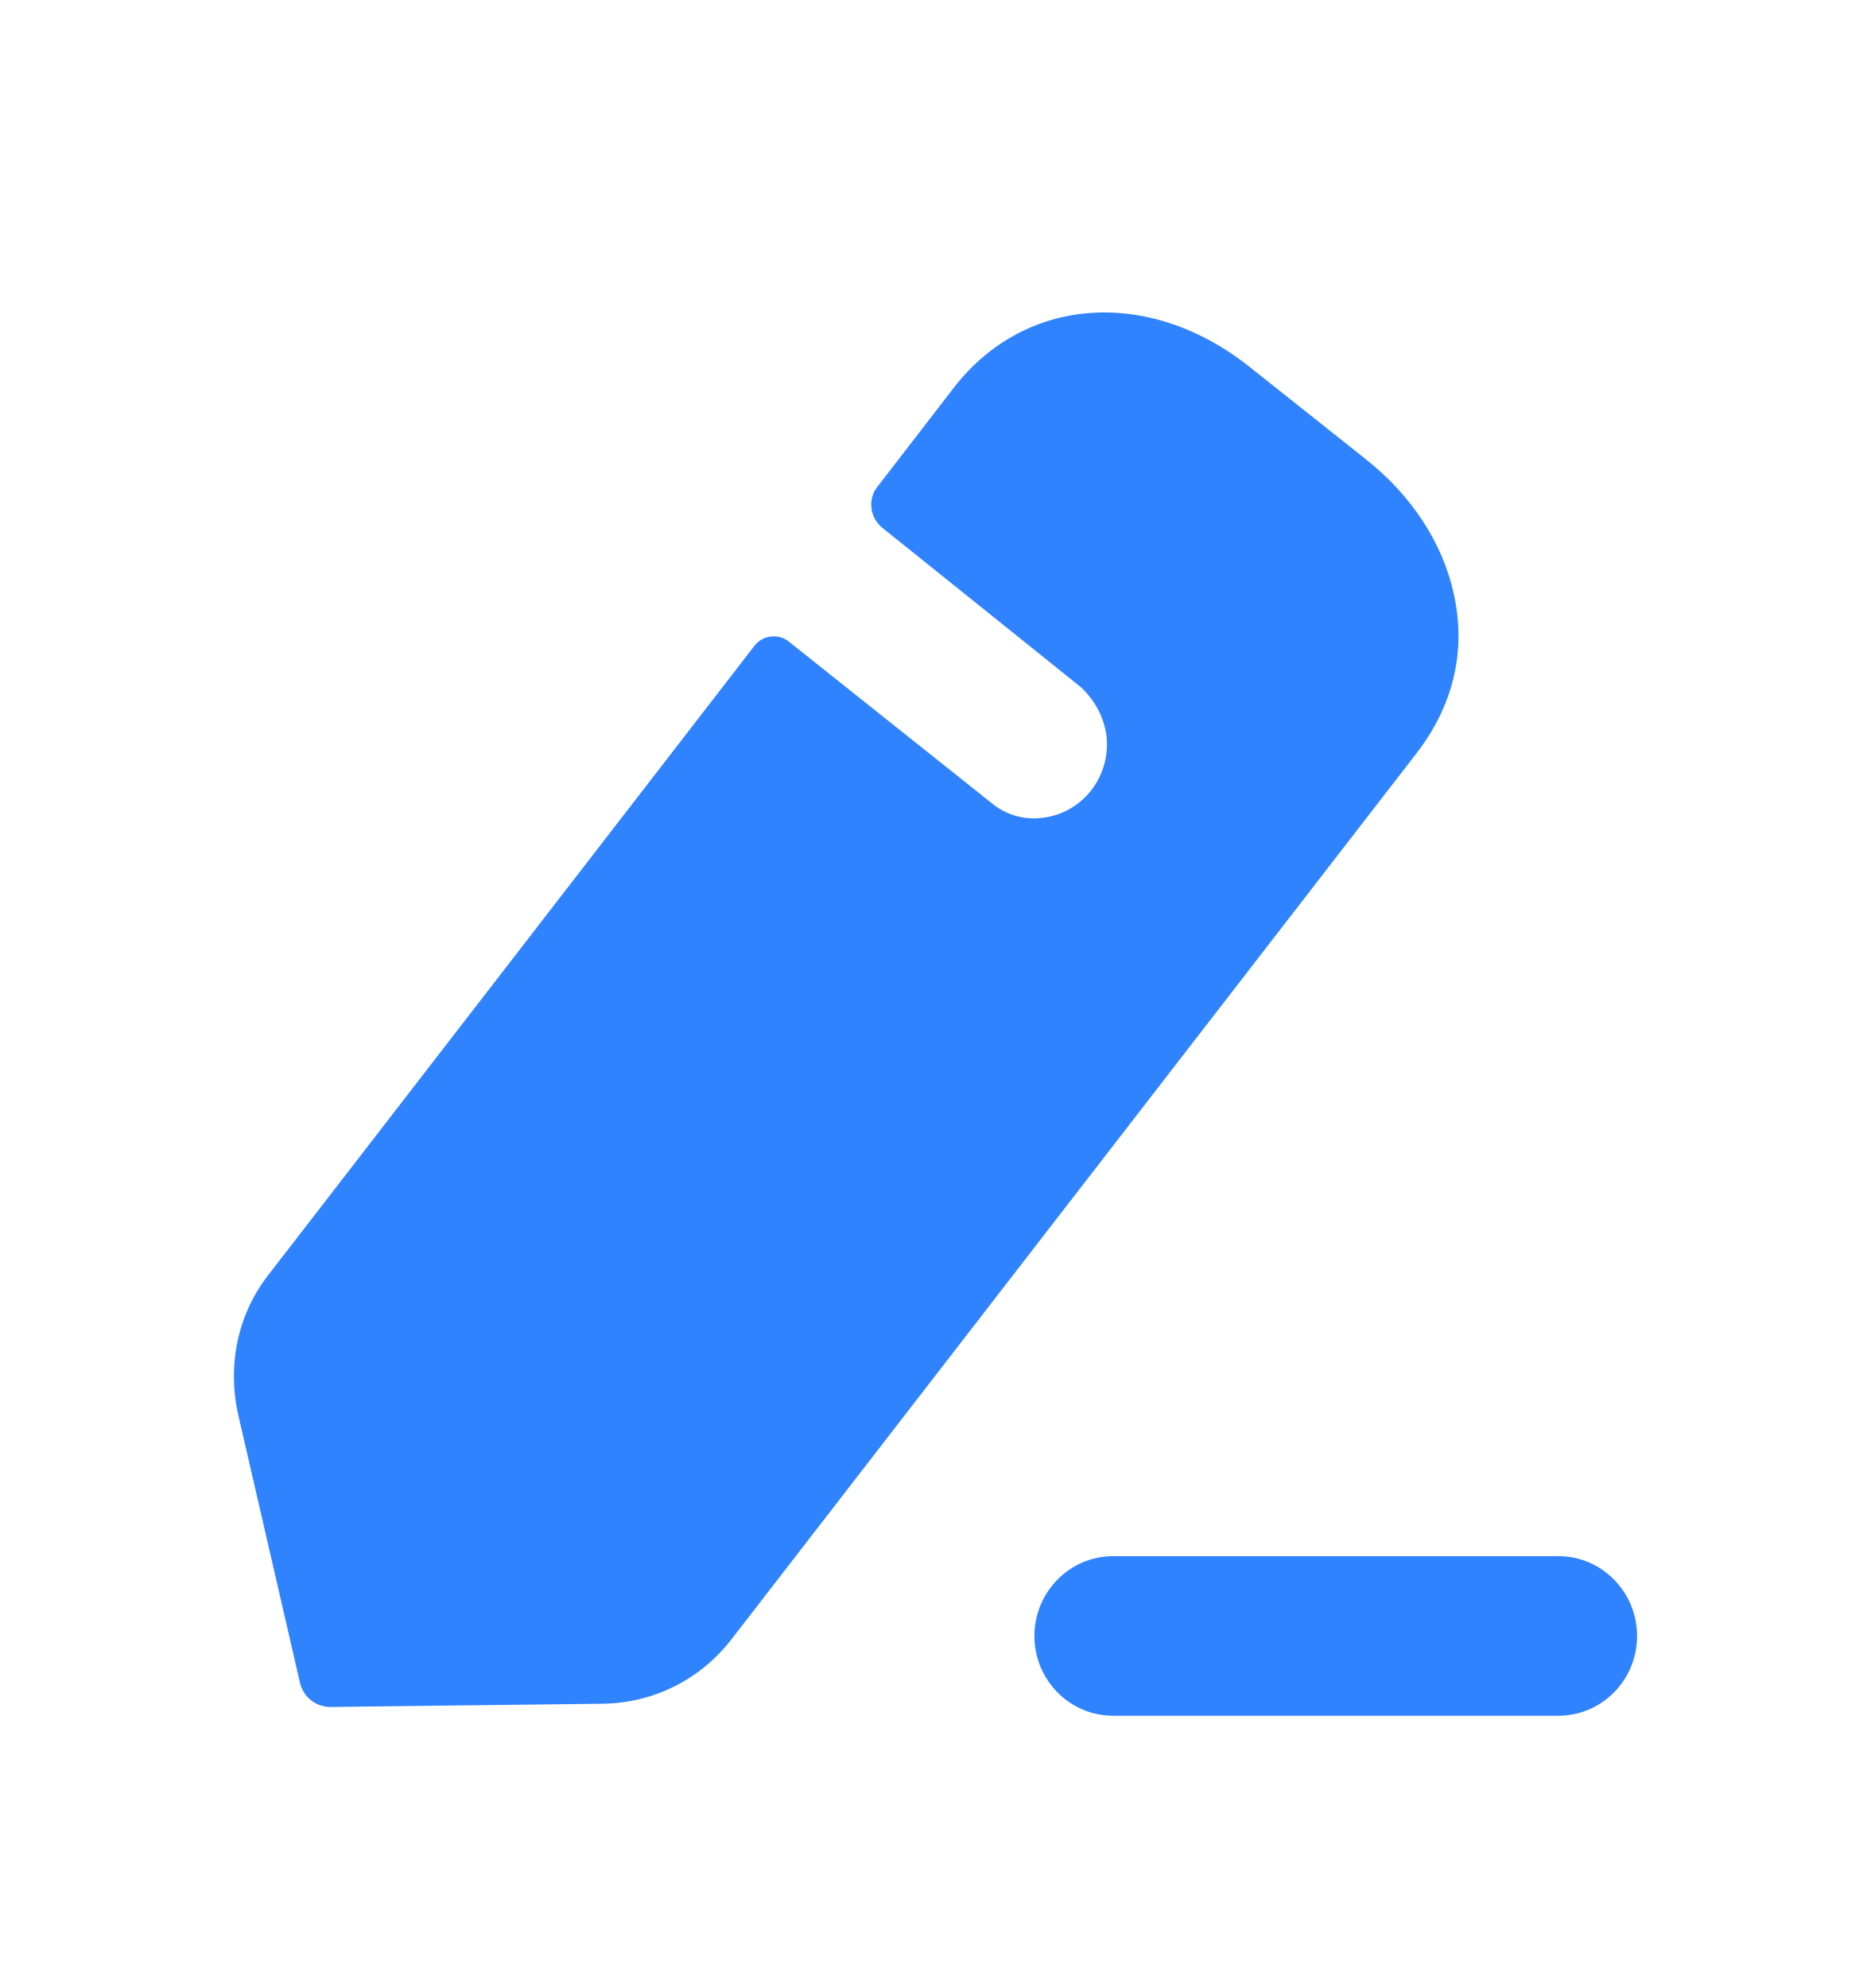
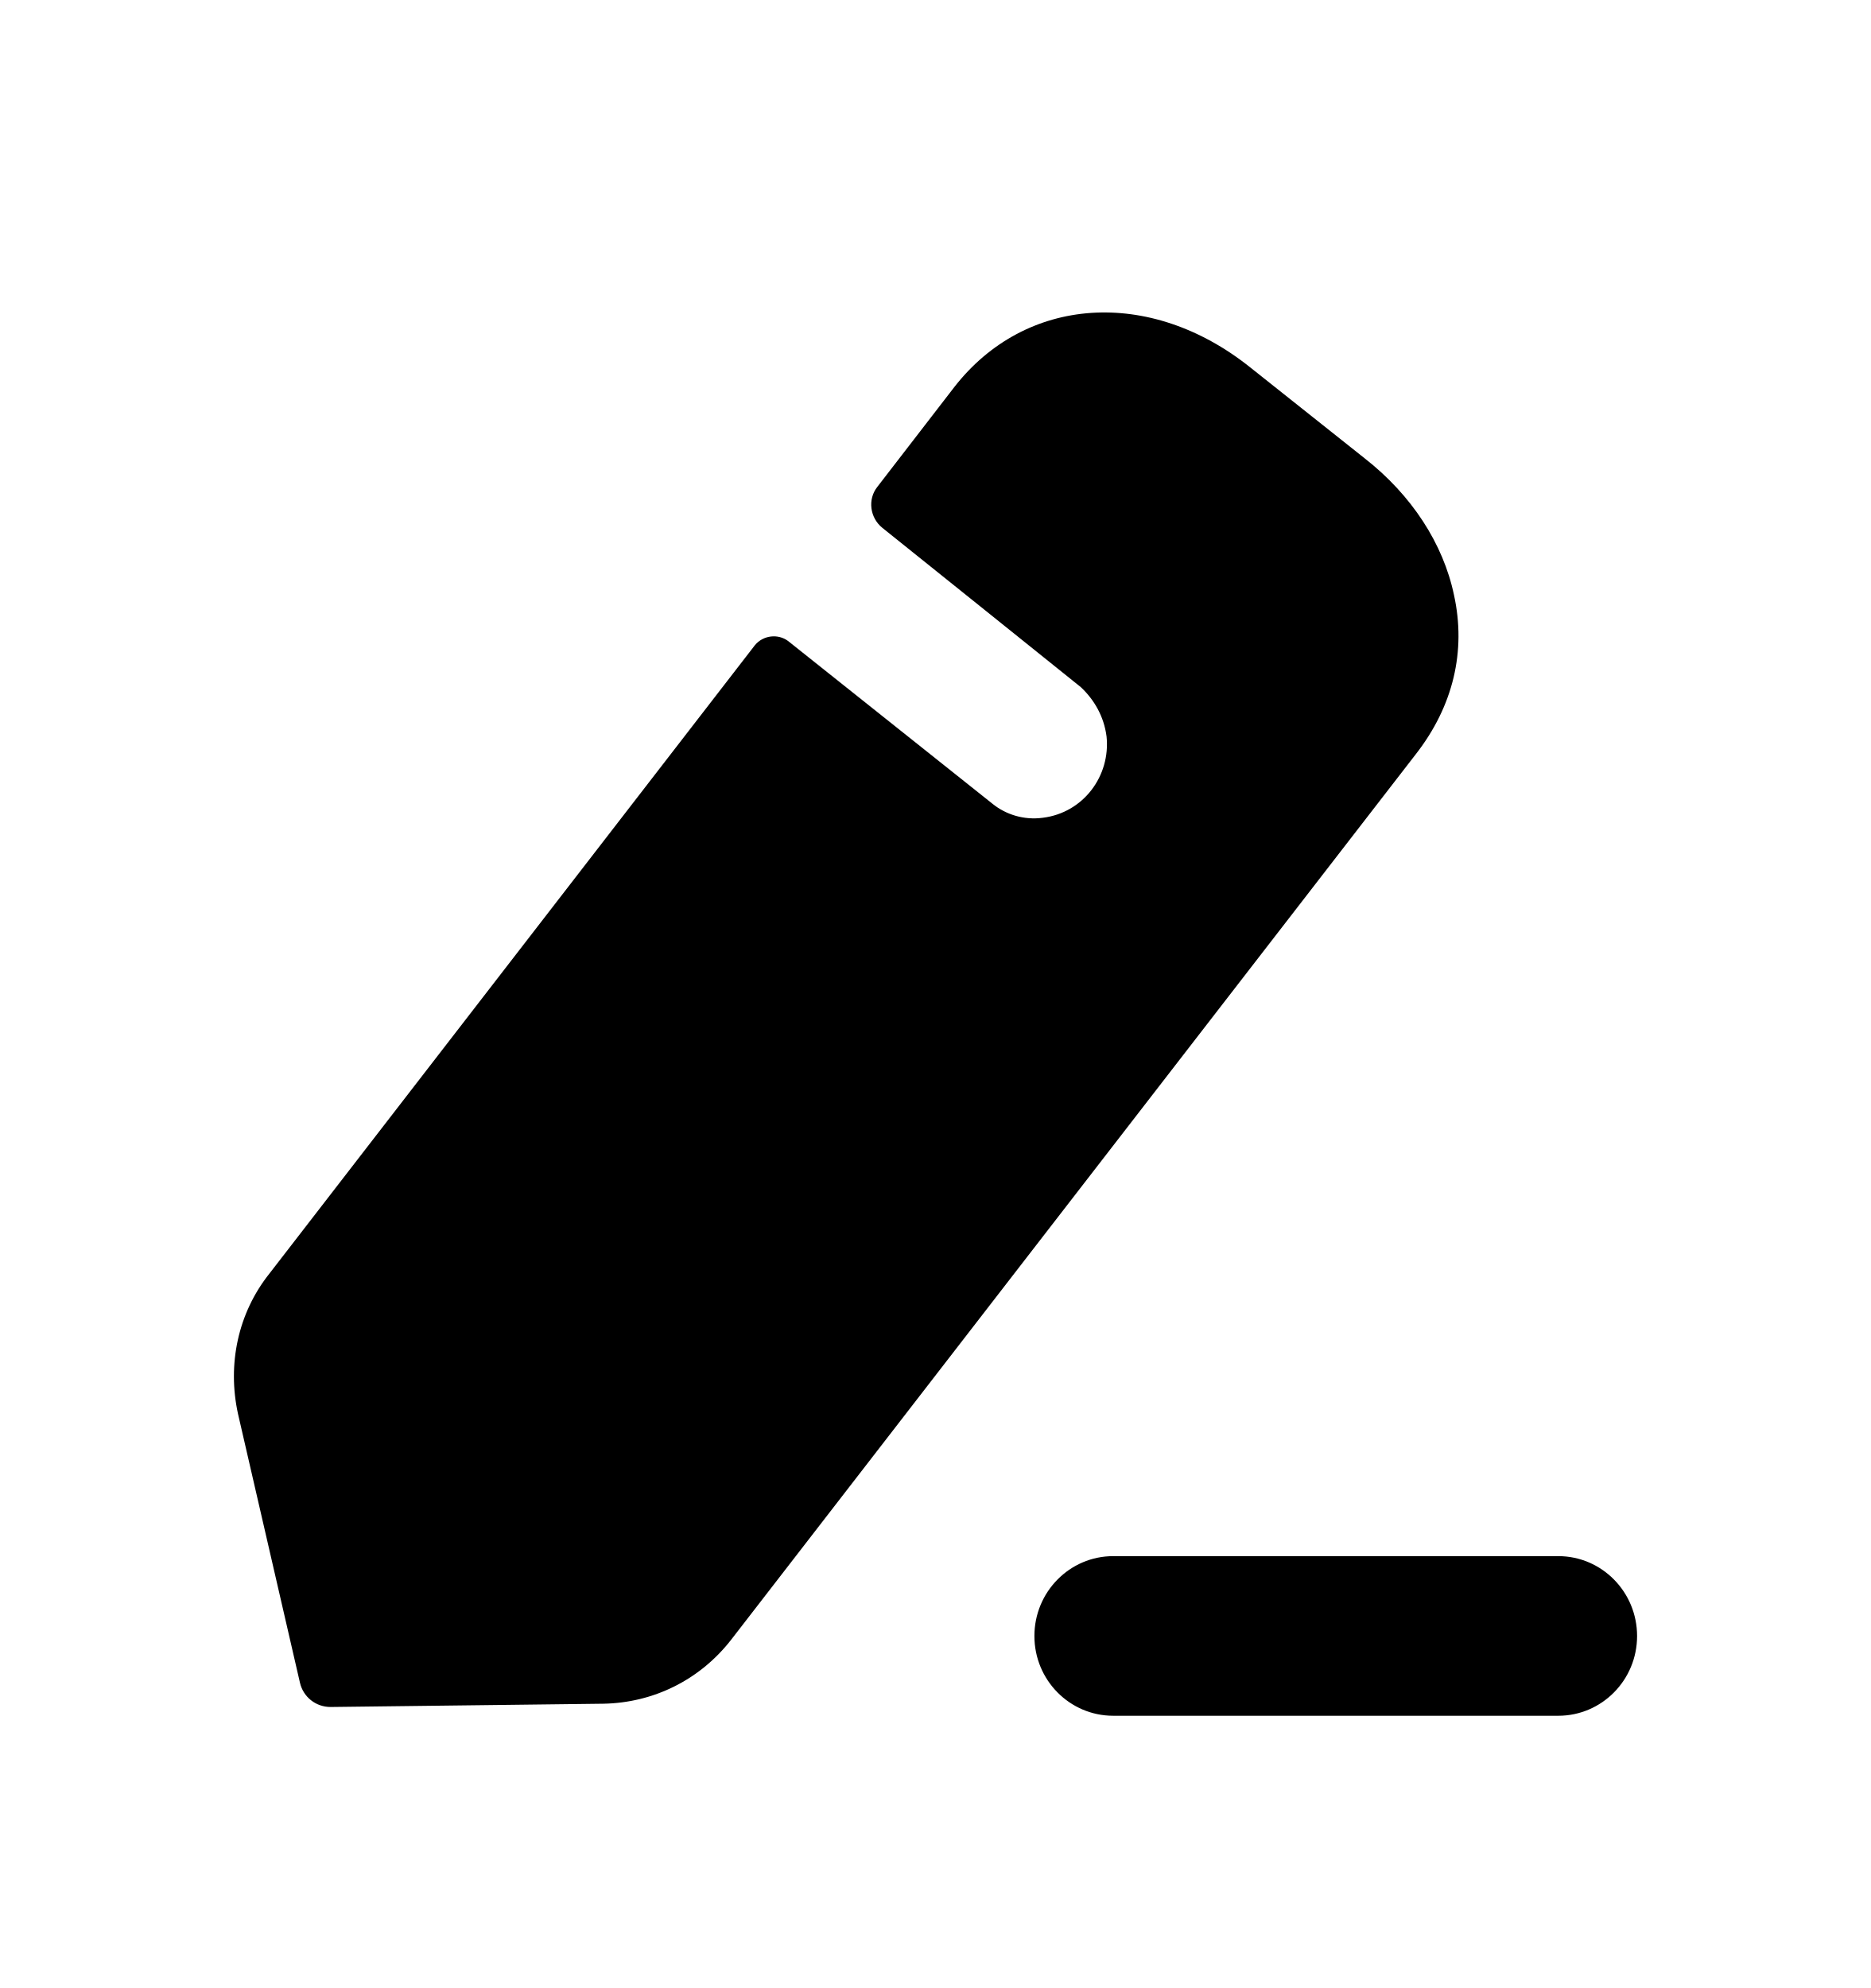
<svg xmlns="http://www.w3.org/2000/svg" width="16" height="17" viewBox="0 0 16 17" fill="none">
-   <path fill-rule="evenodd" clip-rule="evenodd" d="M6.251 14.024L12.108 6.449C12.427 6.04 12.54 5.568 12.434 5.087C12.342 4.65 12.073 4.234 11.67 3.919L10.687 3.138C9.831 2.457 8.769 2.529 8.161 3.31L7.503 4.163C7.418 4.27 7.439 4.428 7.546 4.514C7.546 4.514 9.208 5.847 9.243 5.876C9.357 5.983 9.441 6.126 9.463 6.298C9.498 6.635 9.265 6.95 8.918 6.993C8.755 7.015 8.6 6.965 8.486 6.872L6.739 5.481C6.654 5.418 6.527 5.431 6.456 5.517L2.303 10.892C2.035 11.229 1.943 11.666 2.035 12.089L2.565 14.389C2.593 14.511 2.7 14.597 2.827 14.597L5.161 14.569C5.586 14.561 5.982 14.368 6.251 14.024ZM9.52 13.307H13.326C13.698 13.307 14 13.613 14 13.99C14 14.367 13.698 14.672 13.326 14.672H9.52C9.148 14.672 8.846 14.367 8.846 13.99C8.846 13.613 9.148 13.307 9.52 13.307Z" fill="#3083FF" />
+   <path fill-rule="evenodd" clip-rule="evenodd" d="M6.251 14.024L12.108 6.449C12.427 6.04 12.54 5.568 12.434 5.087C12.342 4.65 12.073 4.234 11.67 3.919L10.687 3.138C9.831 2.457 8.769 2.529 8.161 3.31L7.503 4.163C7.418 4.27 7.439 4.428 7.546 4.514C7.546 4.514 9.208 5.847 9.243 5.876C9.357 5.983 9.441 6.126 9.463 6.298C9.498 6.635 9.265 6.95 8.918 6.993C8.755 7.015 8.6 6.965 8.486 6.872L6.739 5.481C6.654 5.418 6.527 5.431 6.456 5.517L2.303 10.892C2.035 11.229 1.943 11.666 2.035 12.089L2.565 14.389C2.593 14.511 2.7 14.597 2.827 14.597L5.161 14.569C5.586 14.561 5.982 14.368 6.251 14.024ZM9.52 13.307H13.326C13.698 13.307 14 13.613 14 13.99C14 14.367 13.698 14.672 13.326 14.672H9.52C9.148 14.672 8.846 14.367 8.846 13.99C8.846 13.613 9.148 13.307 9.52 13.307Z" fill="currentColor" />
</svg>
